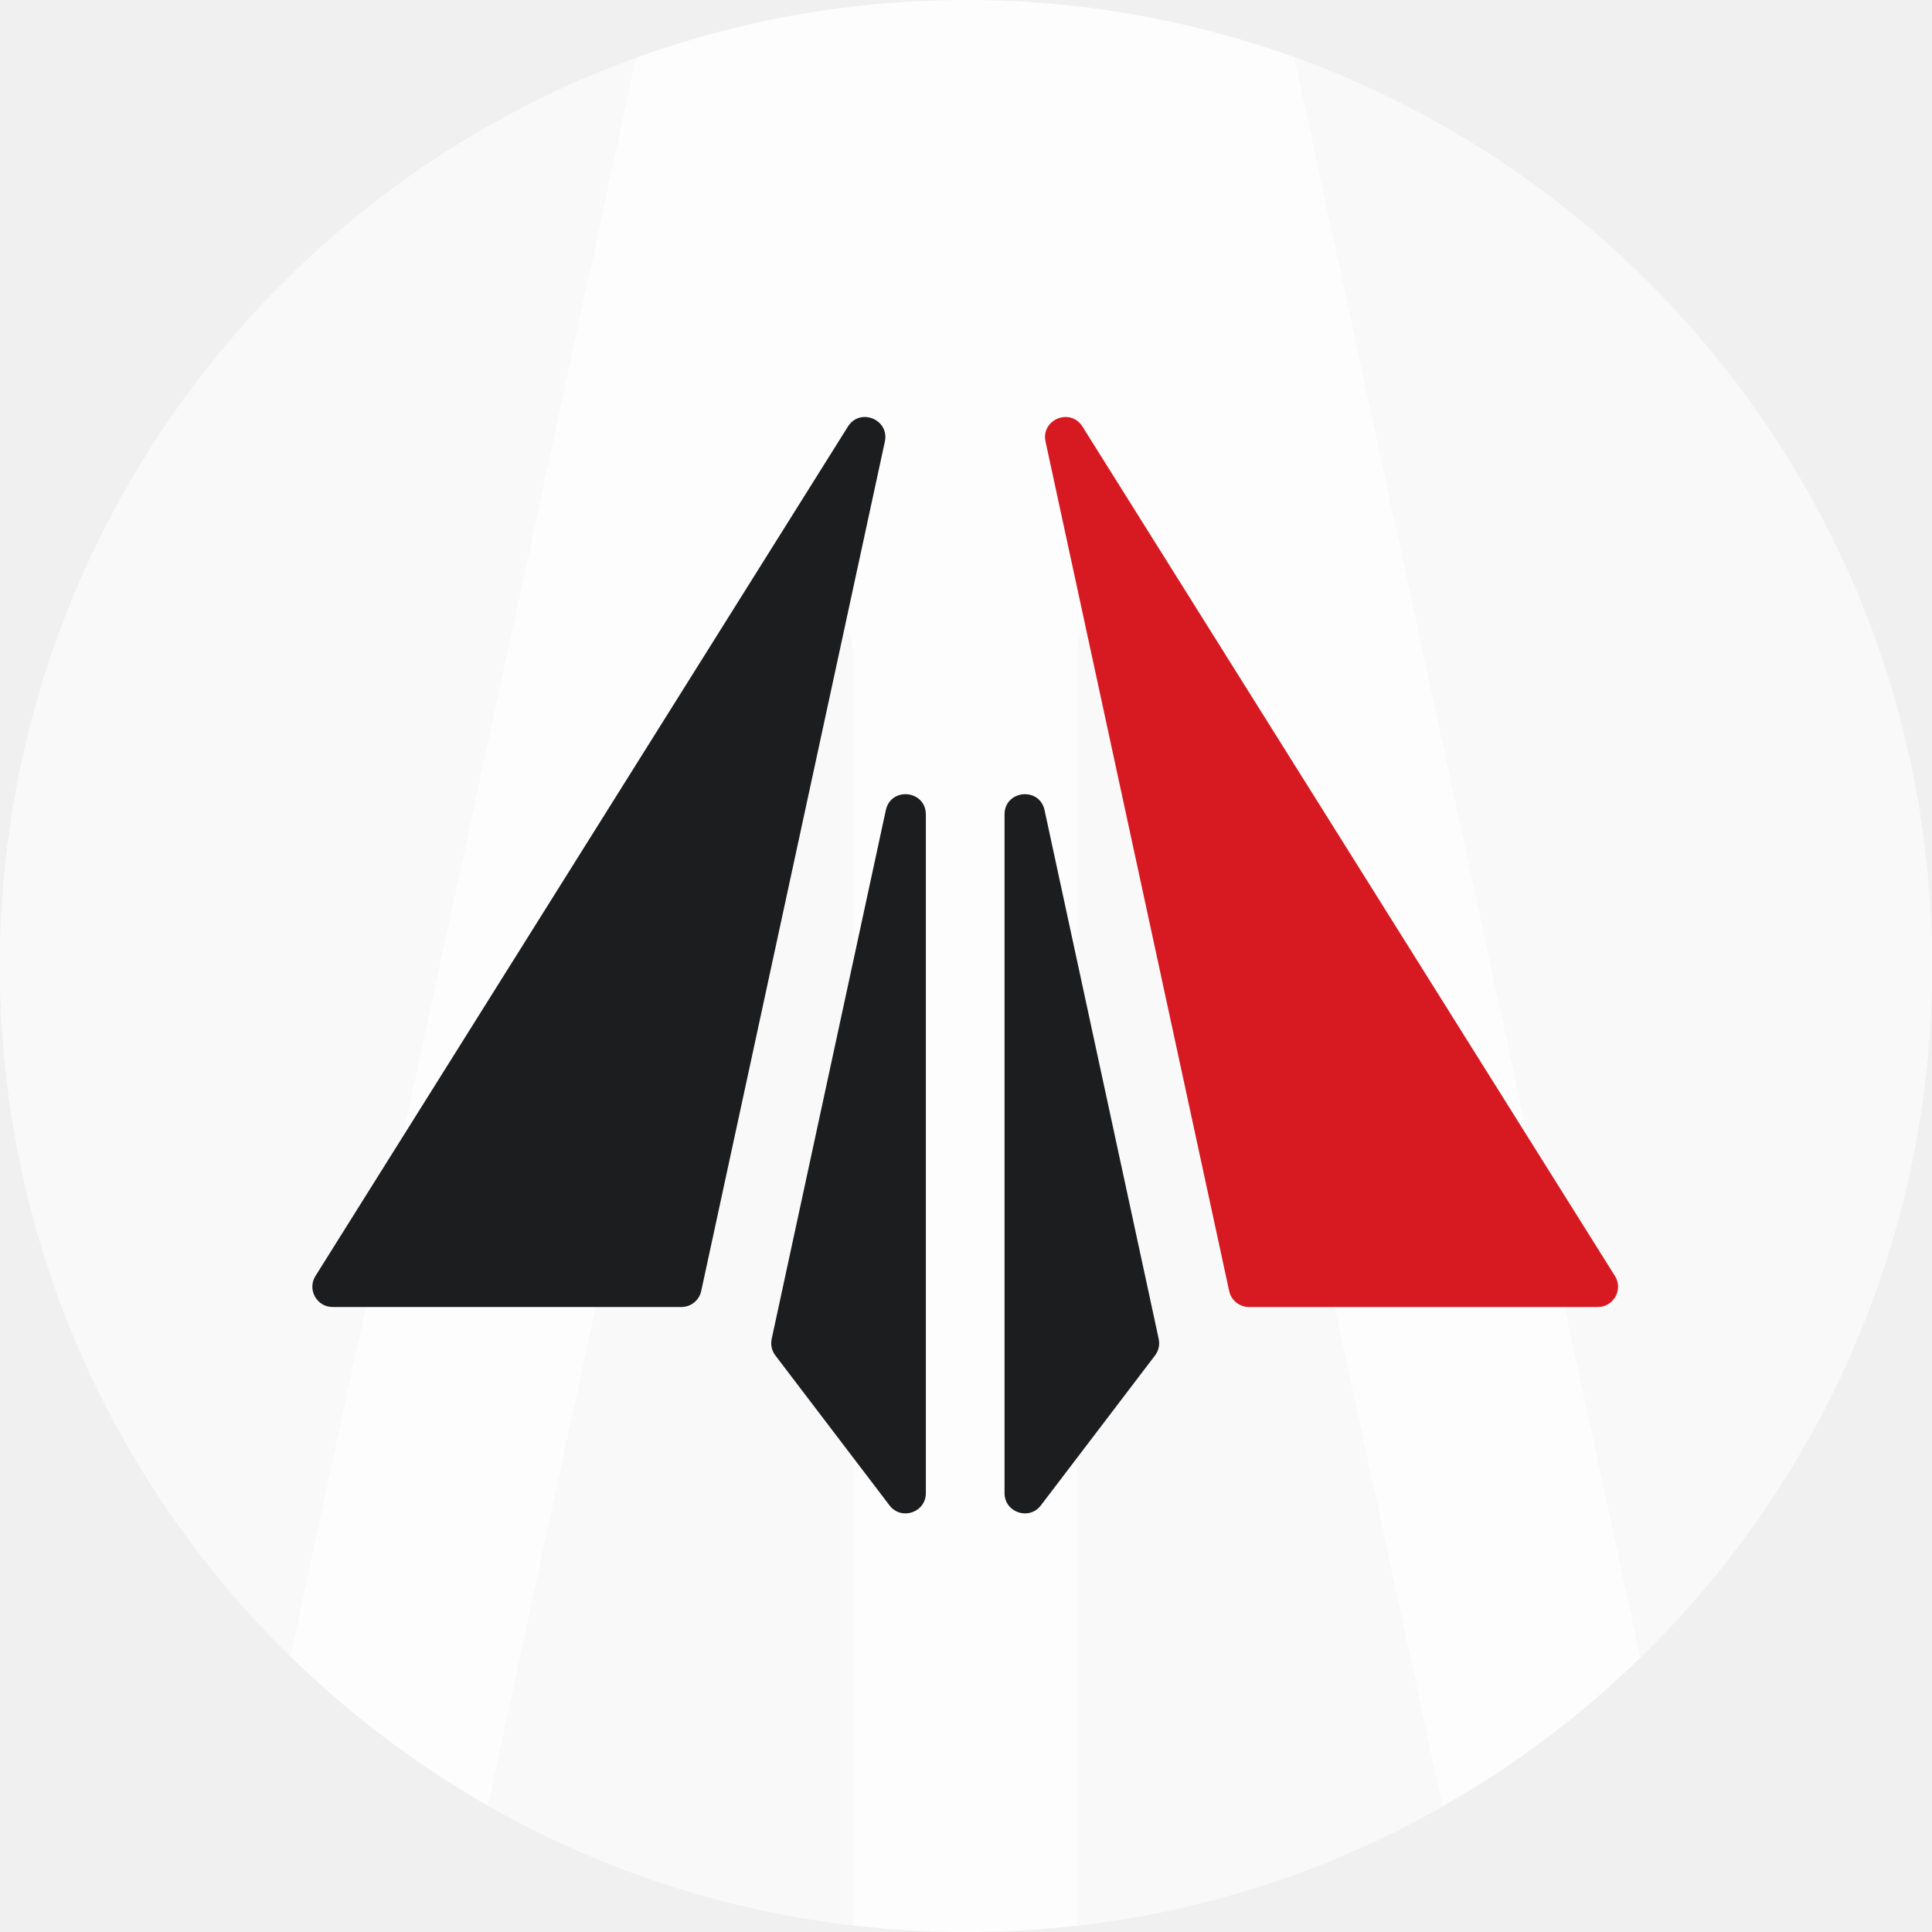
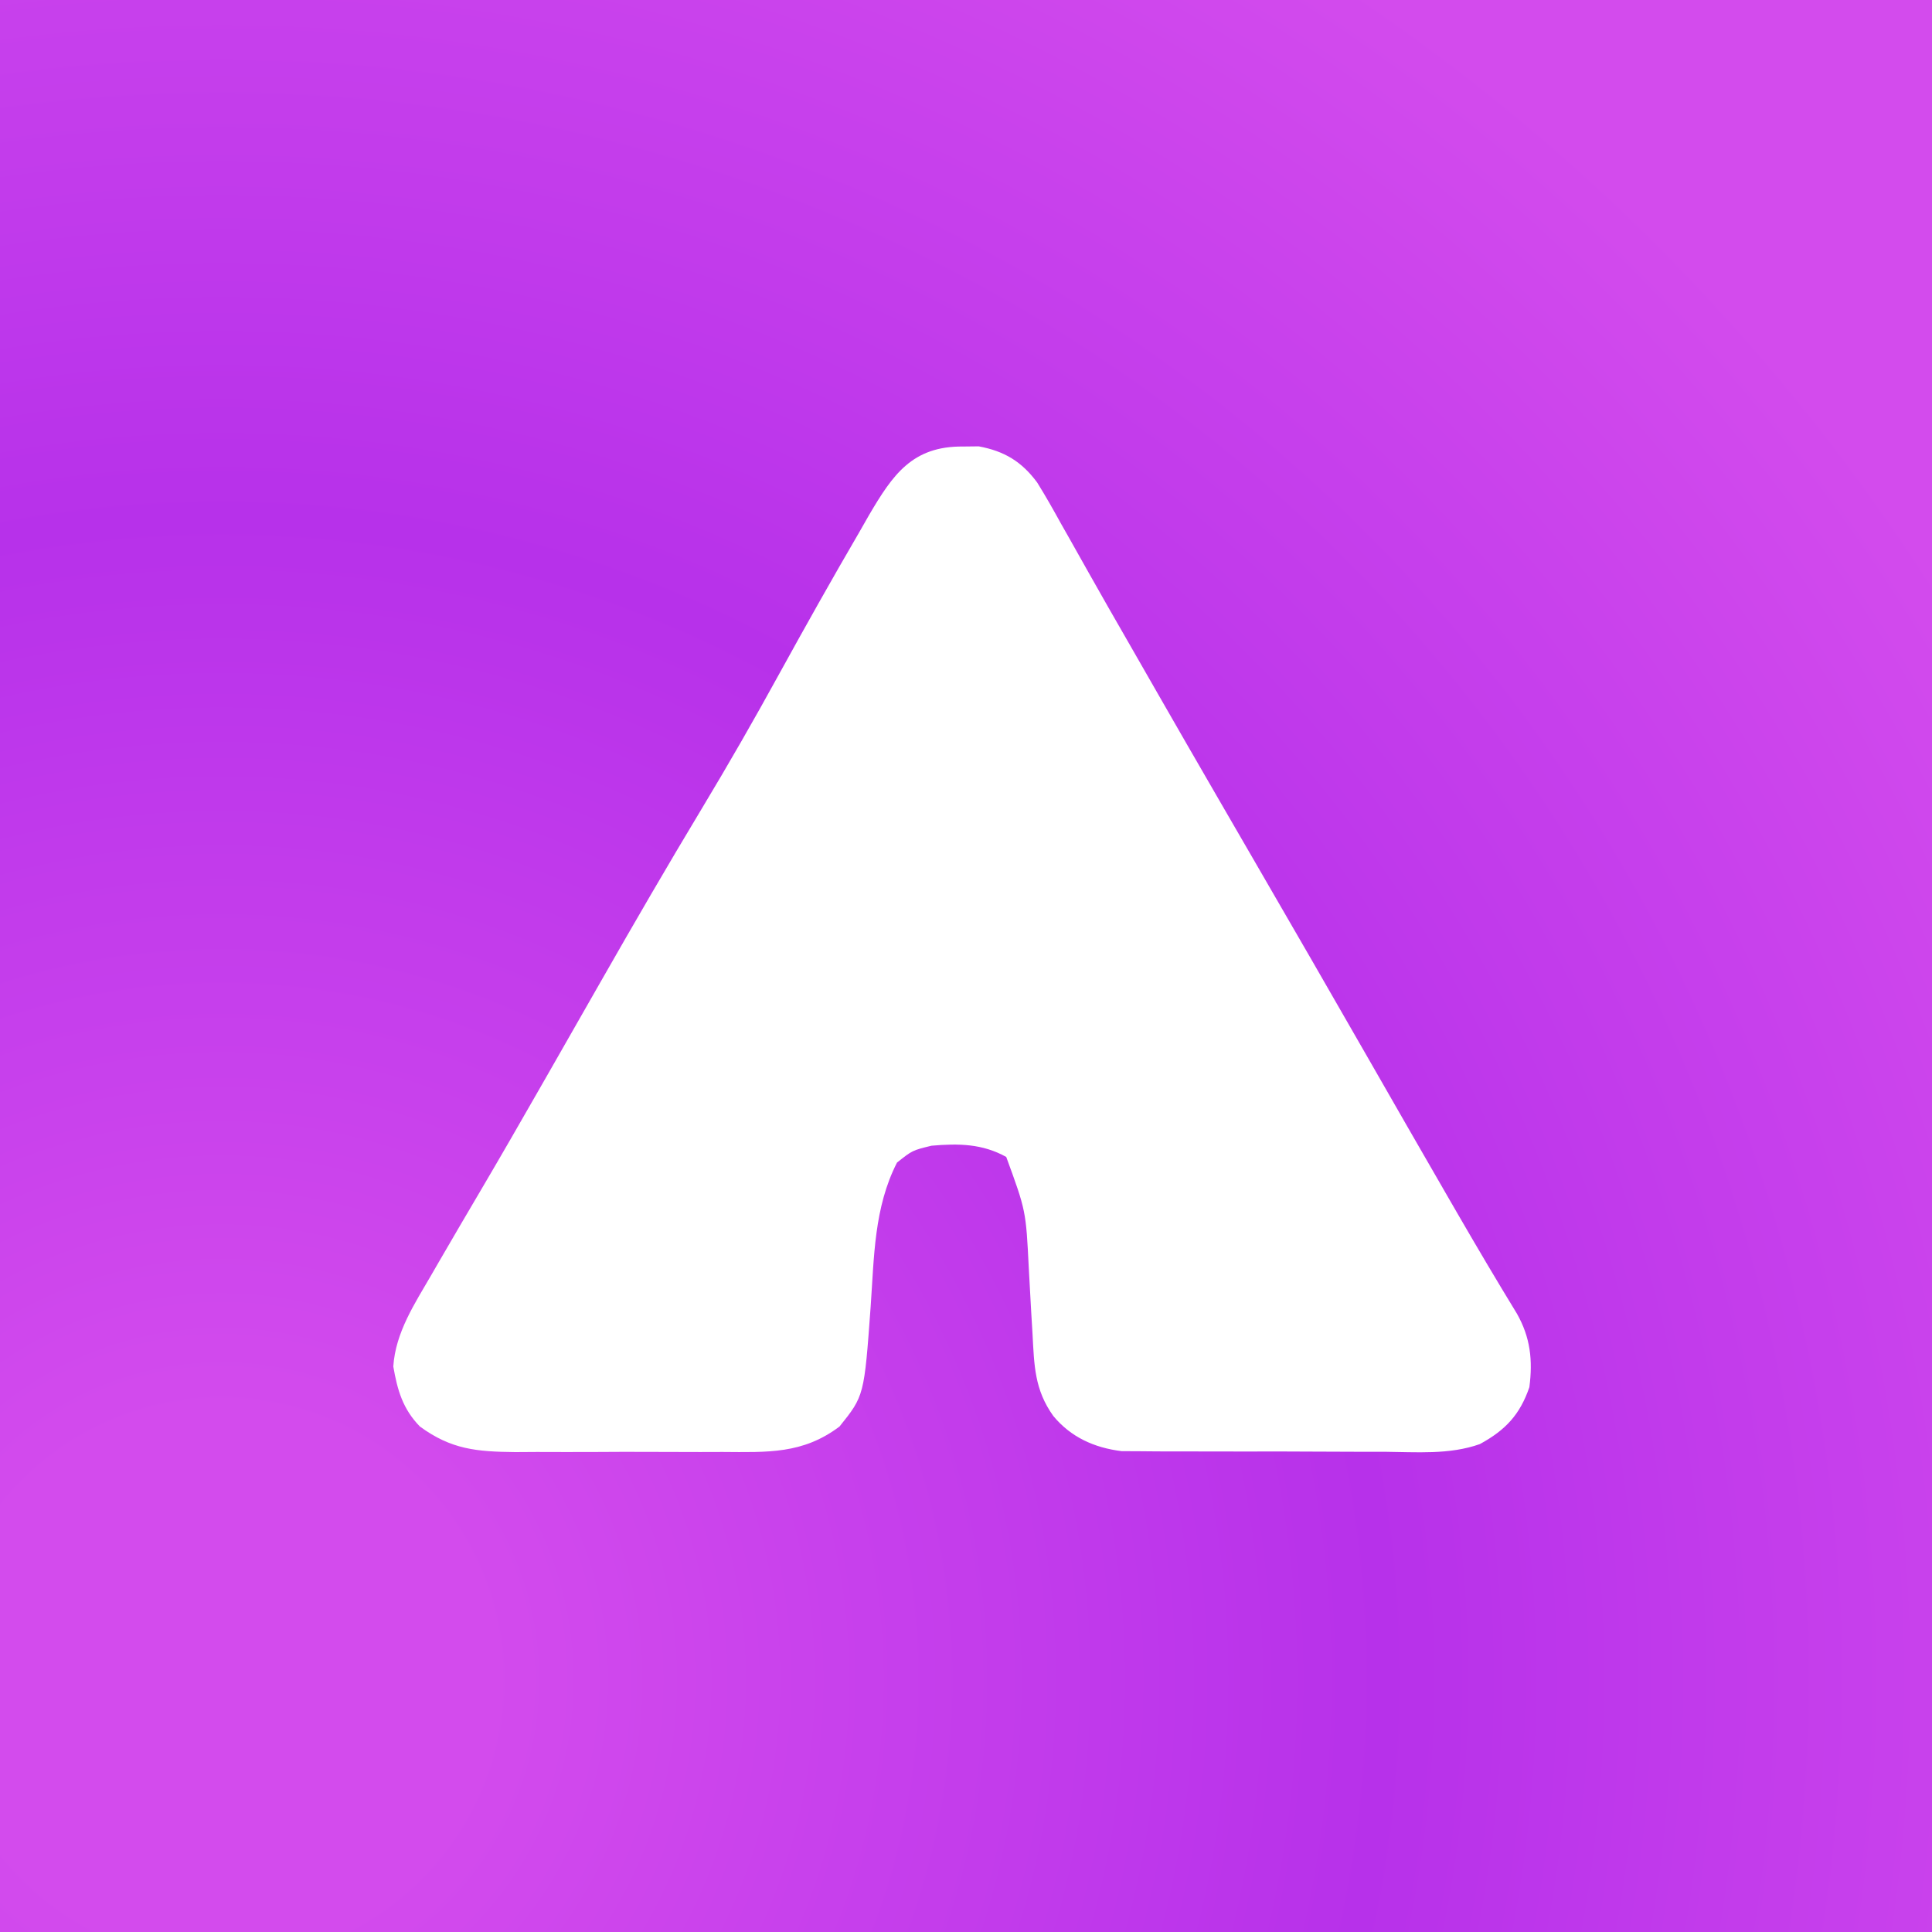
- <svg xmlns="http://www.w3.org/2000/svg" width="1200" height="1200" viewBox="0 0 1200 1200" fill="none">
-   <g clip-path="url(#clip0_1177_94)">
-     <rect width="1200" height="1200" rx="600" fill="#FDFDFD" />
-     <path d="M806.896 -279.064C785.598 -313.026 733.108 -291.661 741.582 -252.479L1066.32 1248.94C1069.88 1265.41 1084.45 1277.16 1101.31 1277.16H1718.15C1746.29 1277.16 1763.42 1246.19 1748.47 1222.35L806.896 -279.064Z" fill="#F7F7F7" fill-opacity="0.8" />
-     <path d="M669.079 1606.13C669.079 1640.4 712.592 1655.08 733.354 1627.82L935.184 1362.81C941.526 1354.48 943.905 1343.8 941.696 1333.57L739.866 399.014C730.809 357.077 669.079 363.667 669.079 406.57L669.079 1606.13Z" fill="#F7F7F7" fill-opacity="0.8" />
-     <path d="M392.104 -279.064C413.403 -313.026 465.892 -291.661 457.418 -252.479L132.68 1248.94C129.117 1265.41 114.546 1277.16 97.692 1277.16H-519.146C-547.286 1277.16 -564.423 1246.19 -549.473 1222.35L392.104 -279.064Z" fill="#F7F7F7" fill-opacity="0.8" />
-     <path d="M529.921 1606.13C529.921 1640.4 486.408 1655.08 465.646 1627.82L263.816 1362.81C257.474 1354.48 255.095 1343.8 257.304 1333.57L459.134 399.014C468.191 357.077 529.921 363.667 529.921 406.57V1606.13Z" fill="#F7F7F7" fill-opacity="0.8" />
-     <path d="M672.345 264.951C664.864 253.017 646.428 260.525 649.404 274.293L763.463 801.88C764.715 807.668 769.833 811.799 775.752 811.799H992.407C1002.29 811.799 1008.31 800.915 1003.06 792.538L672.345 264.951Z" fill="#D71A21" />
-     <path d="M623.939 927.397C623.939 939.438 639.222 944.597 646.514 935.018L717.404 841.895C719.631 838.969 720.467 835.214 719.691 831.618L648.801 503.223C645.62 488.487 623.939 490.802 623.939 505.878L623.939 927.397Z" fill="#1C1D1F" />
-     <path d="M526.655 264.951C534.136 253.017 552.572 260.525 549.596 274.293L435.537 801.88C434.285 807.668 429.167 811.799 423.248 811.799H206.593C196.709 811.799 190.69 800.915 195.941 792.538L526.655 264.951Z" fill="#1C1D1F" />
-     <path d="M575.061 927.397C575.061 939.438 559.778 944.597 552.486 935.018L481.596 841.895C479.369 838.969 478.533 835.214 479.309 831.618L550.199 503.223C553.38 488.487 575.061 490.802 575.061 505.878V927.397Z" fill="#1C1D1F" />
+ <svg xmlns="http://www.w3.org/2000/svg" width="512" height="512" viewBox="0 0 512 512" fill="none">
+   <g clip-path="url(#clip0_21_22)">
+     <rect width="512" height="512" fill="url(#paint0_radial_21_22)" />
+     <path d="M255.238 118.334C257.288 118.311 257.288 118.311 259.38 118.287C266.181 119.557 270.745 122.318 274.85 127.85C277.068 131.412 279.118 135.031 281.137 138.705C281.914 140.075 282.69 141.445 283.491 142.856C285.159 145.8 286.818 148.749 288.469 151.702C291.91 157.839 295.419 163.939 298.927 170.04C301.632 174.745 304.329 179.456 307.023 184.167C312.112 193.056 317.232 201.928 322.365 210.793C323.177 212.196 323.989 213.598 324.825 215.043C327.274 219.27 329.723 223.496 332.172 227.723C342.366 245.313 352.539 262.915 362.641 280.557C369.697 292.878 376.768 305.191 383.874 317.485C384.695 318.906 385.516 320.327 386.363 321.791C391.477 330.621 396.661 339.402 401.988 348.111C405.581 354.429 406.23 360.535 405.297 367.621C402.832 374.815 399.038 378.972 392.169 382.703C384.106 385.566 375.299 384.806 366.824 384.731C364.709 384.731 362.595 384.733 360.48 384.737C356.063 384.739 351.648 384.721 347.231 384.687C341.588 384.644 335.946 384.648 330.302 384.667C325.941 384.678 321.579 384.666 317.218 384.648C315.138 384.641 313.058 384.64 310.977 384.646C308.065 384.651 305.153 384.623 302.241 384.594C300.589 384.586 298.936 384.577 297.234 384.569C289.986 383.674 283.773 380.853 279.137 375.249C274.137 368.27 274.077 361.828 273.627 353.459C273.515 351.596 273.403 349.733 273.287 347.814C273.063 343.927 272.848 340.04 272.645 336.152C271.889 320.865 271.889 320.865 266.664 306.602C260.329 303.085 254.041 302.999 246.859 303.625C241.781 304.865 241.781 304.865 237.719 308.09C231.621 319.975 231.657 333.141 230.739 346.177C229.019 369.891 229.019 369.891 222.484 378.039C212.773 385.366 203.426 384.859 191.492 384.783C188.56 384.791 188.56 384.791 185.569 384.8C181.445 384.809 177.323 384.796 173.2 384.768C167.939 384.734 162.68 384.754 157.419 384.79C152.368 384.816 147.317 384.798 142.266 384.783C140.388 384.795 138.511 384.807 136.576 384.819C126.296 384.71 119.595 384.127 111.273 378.039C106.737 373.374 105.315 368.404 104.228 362.133C104.822 353.109 109.854 345.555 114.32 337.855C114.942 336.779 115.563 335.703 116.204 334.594C119.947 328.132 123.726 321.692 127.519 315.258C132.774 306.333 137.933 297.357 143.075 288.37C143.966 286.815 144.856 285.26 145.774 283.657C150.282 275.782 154.781 267.901 159.274 260.017C168.033 244.664 176.893 229.385 186.017 214.235C193.092 202.484 199.898 190.626 206.488 178.609C213.428 166.006 220.464 153.463 227.721 141.03C228.585 139.515 229.449 137.999 230.34 136.438C236.541 125.925 241.707 118.182 255.238 118.334Z" fill="white" />
  </g>
  <defs>
-     <clipPath id="clip0_1177_94">
-       <rect width="1200" height="1200" rx="600" fill="white" />
+     <radialGradient id="paint0_radial_21_22" cx="0" cy="0" r="1" gradientUnits="userSpaceOnUse" gradientTransform="translate(60.5 440) rotate(-42.831) scale(532.479)">
+       <stop offset="0.13" stop-color="#D34BED" />
+       <stop offset="0.568" stop-color="#B731EA" />
+       <stop offset="1" stop-color="#D34BED" />
+     </radialGradient>
+     <clipPath id="clip0_21_22">
+       <rect width="512" height="512" fill="white" />
    </clipPath>
  </defs>
</svg>
